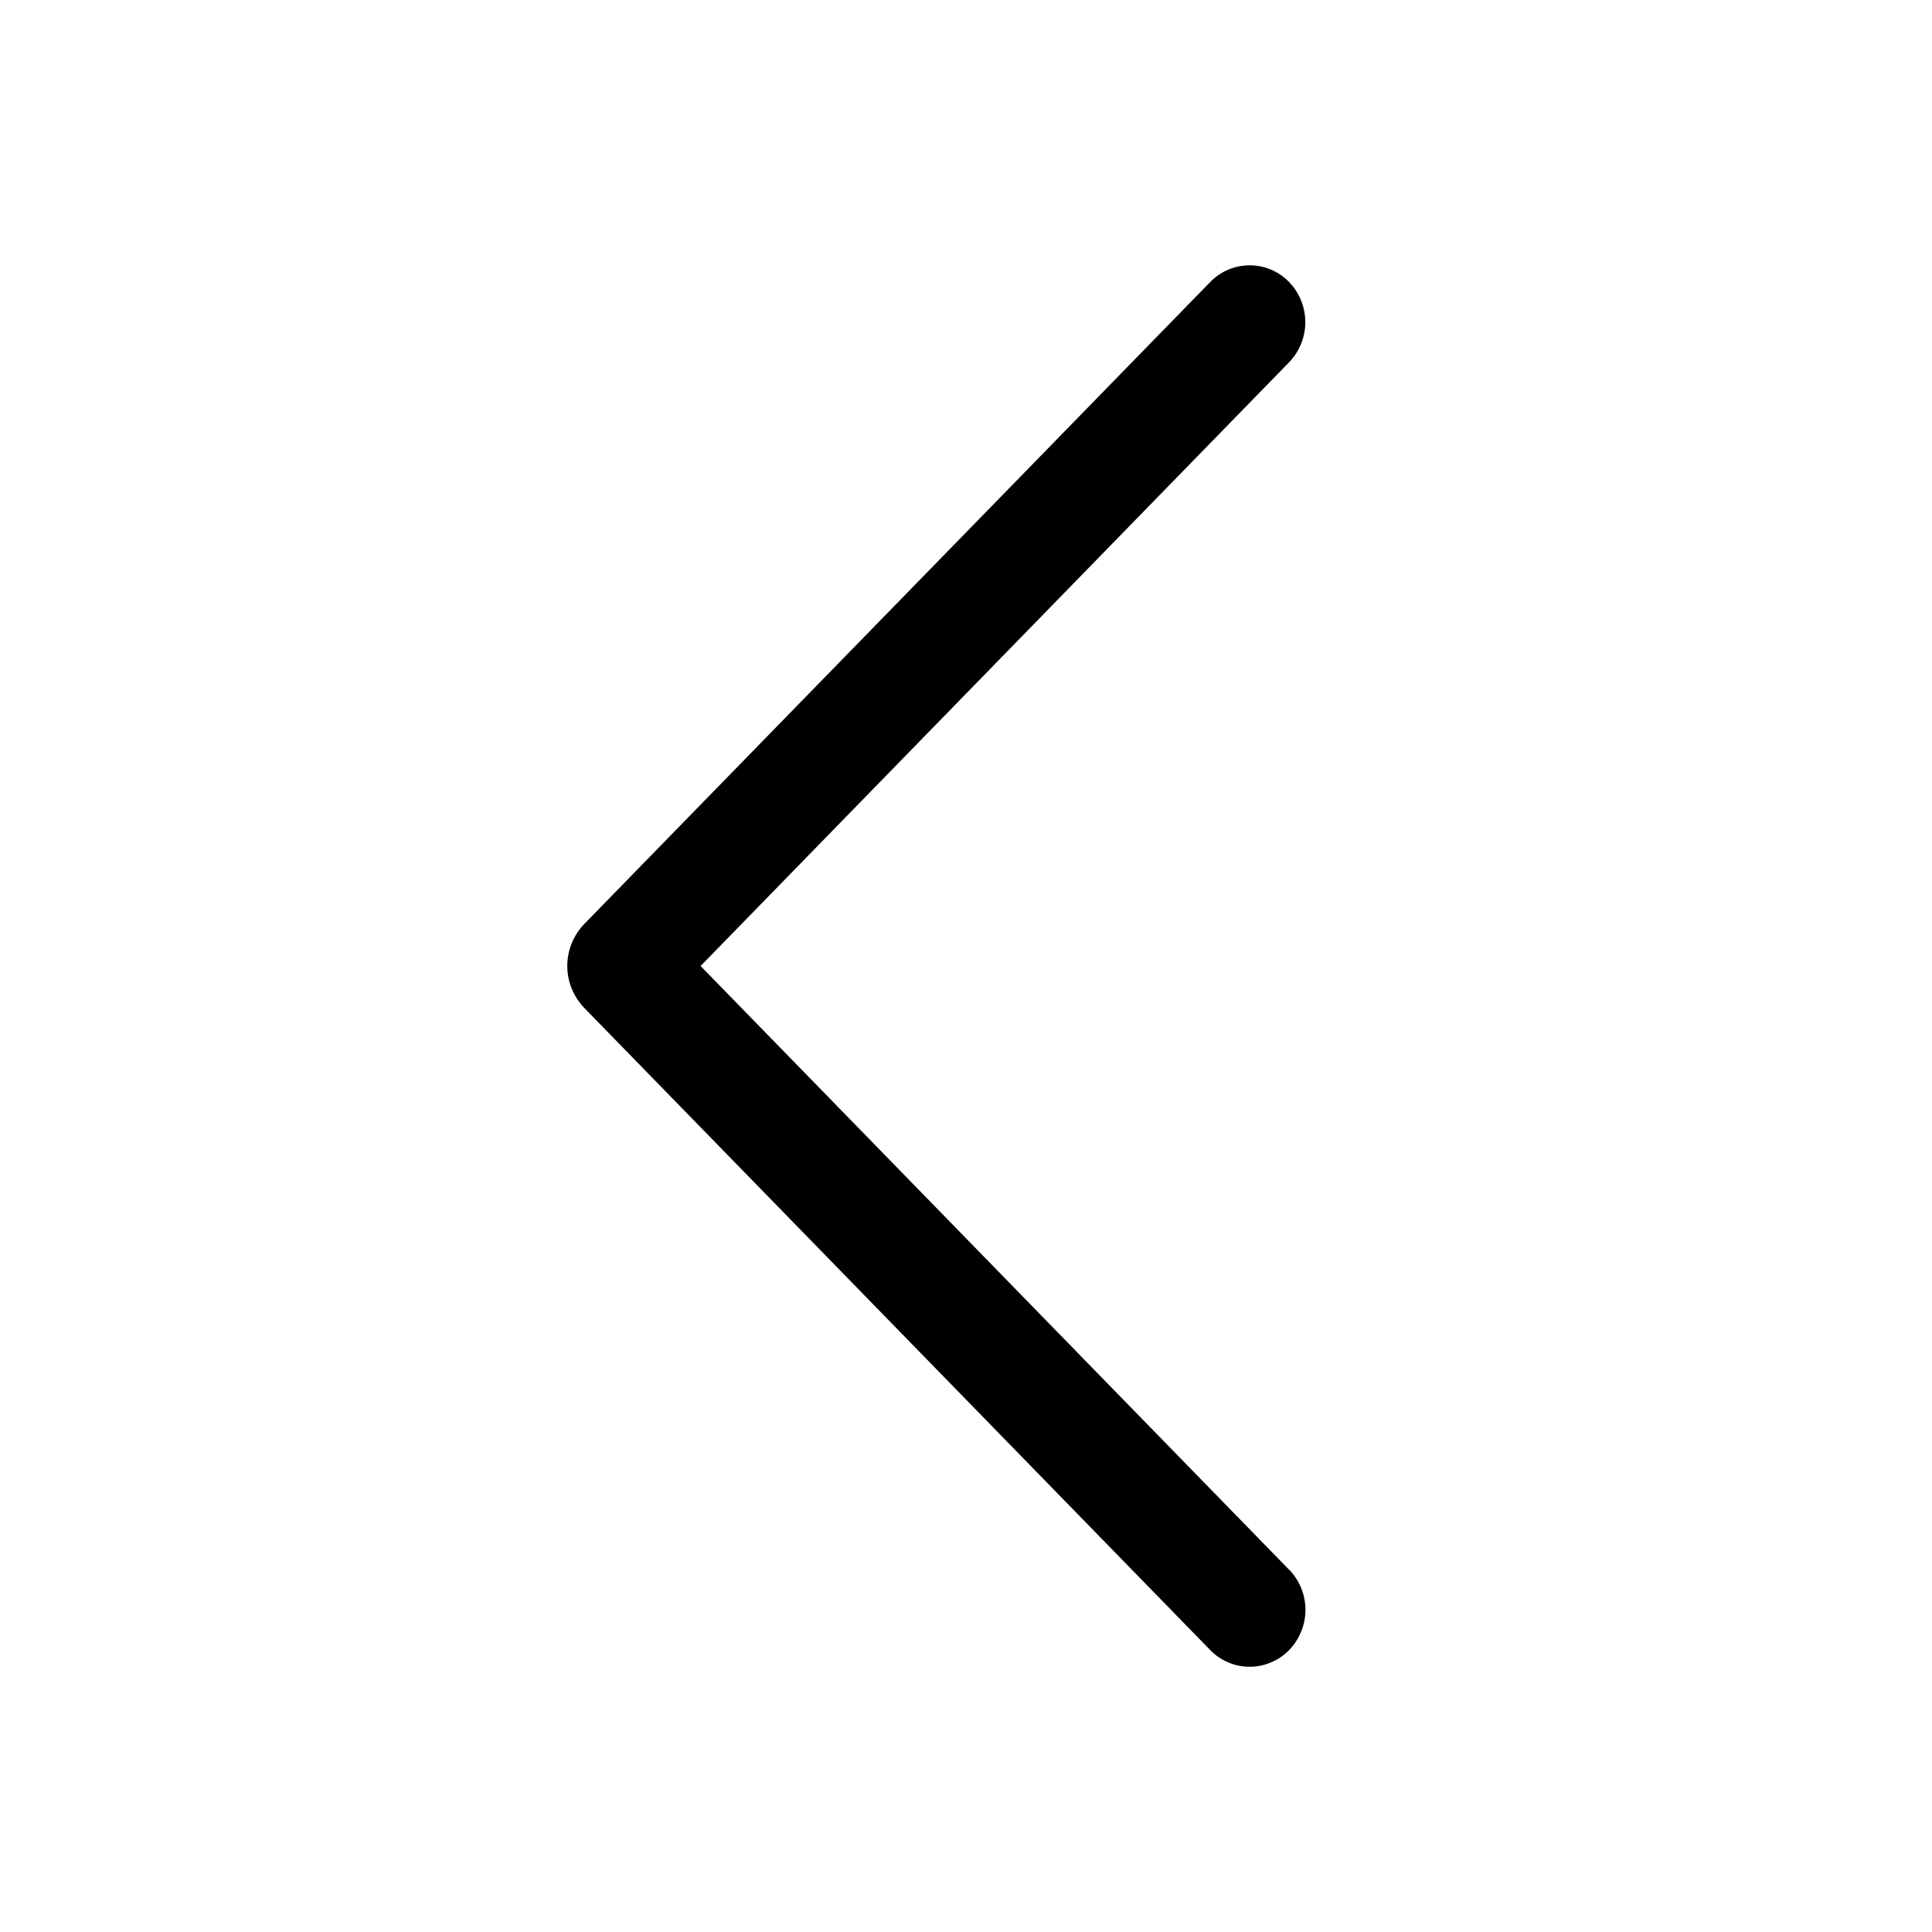
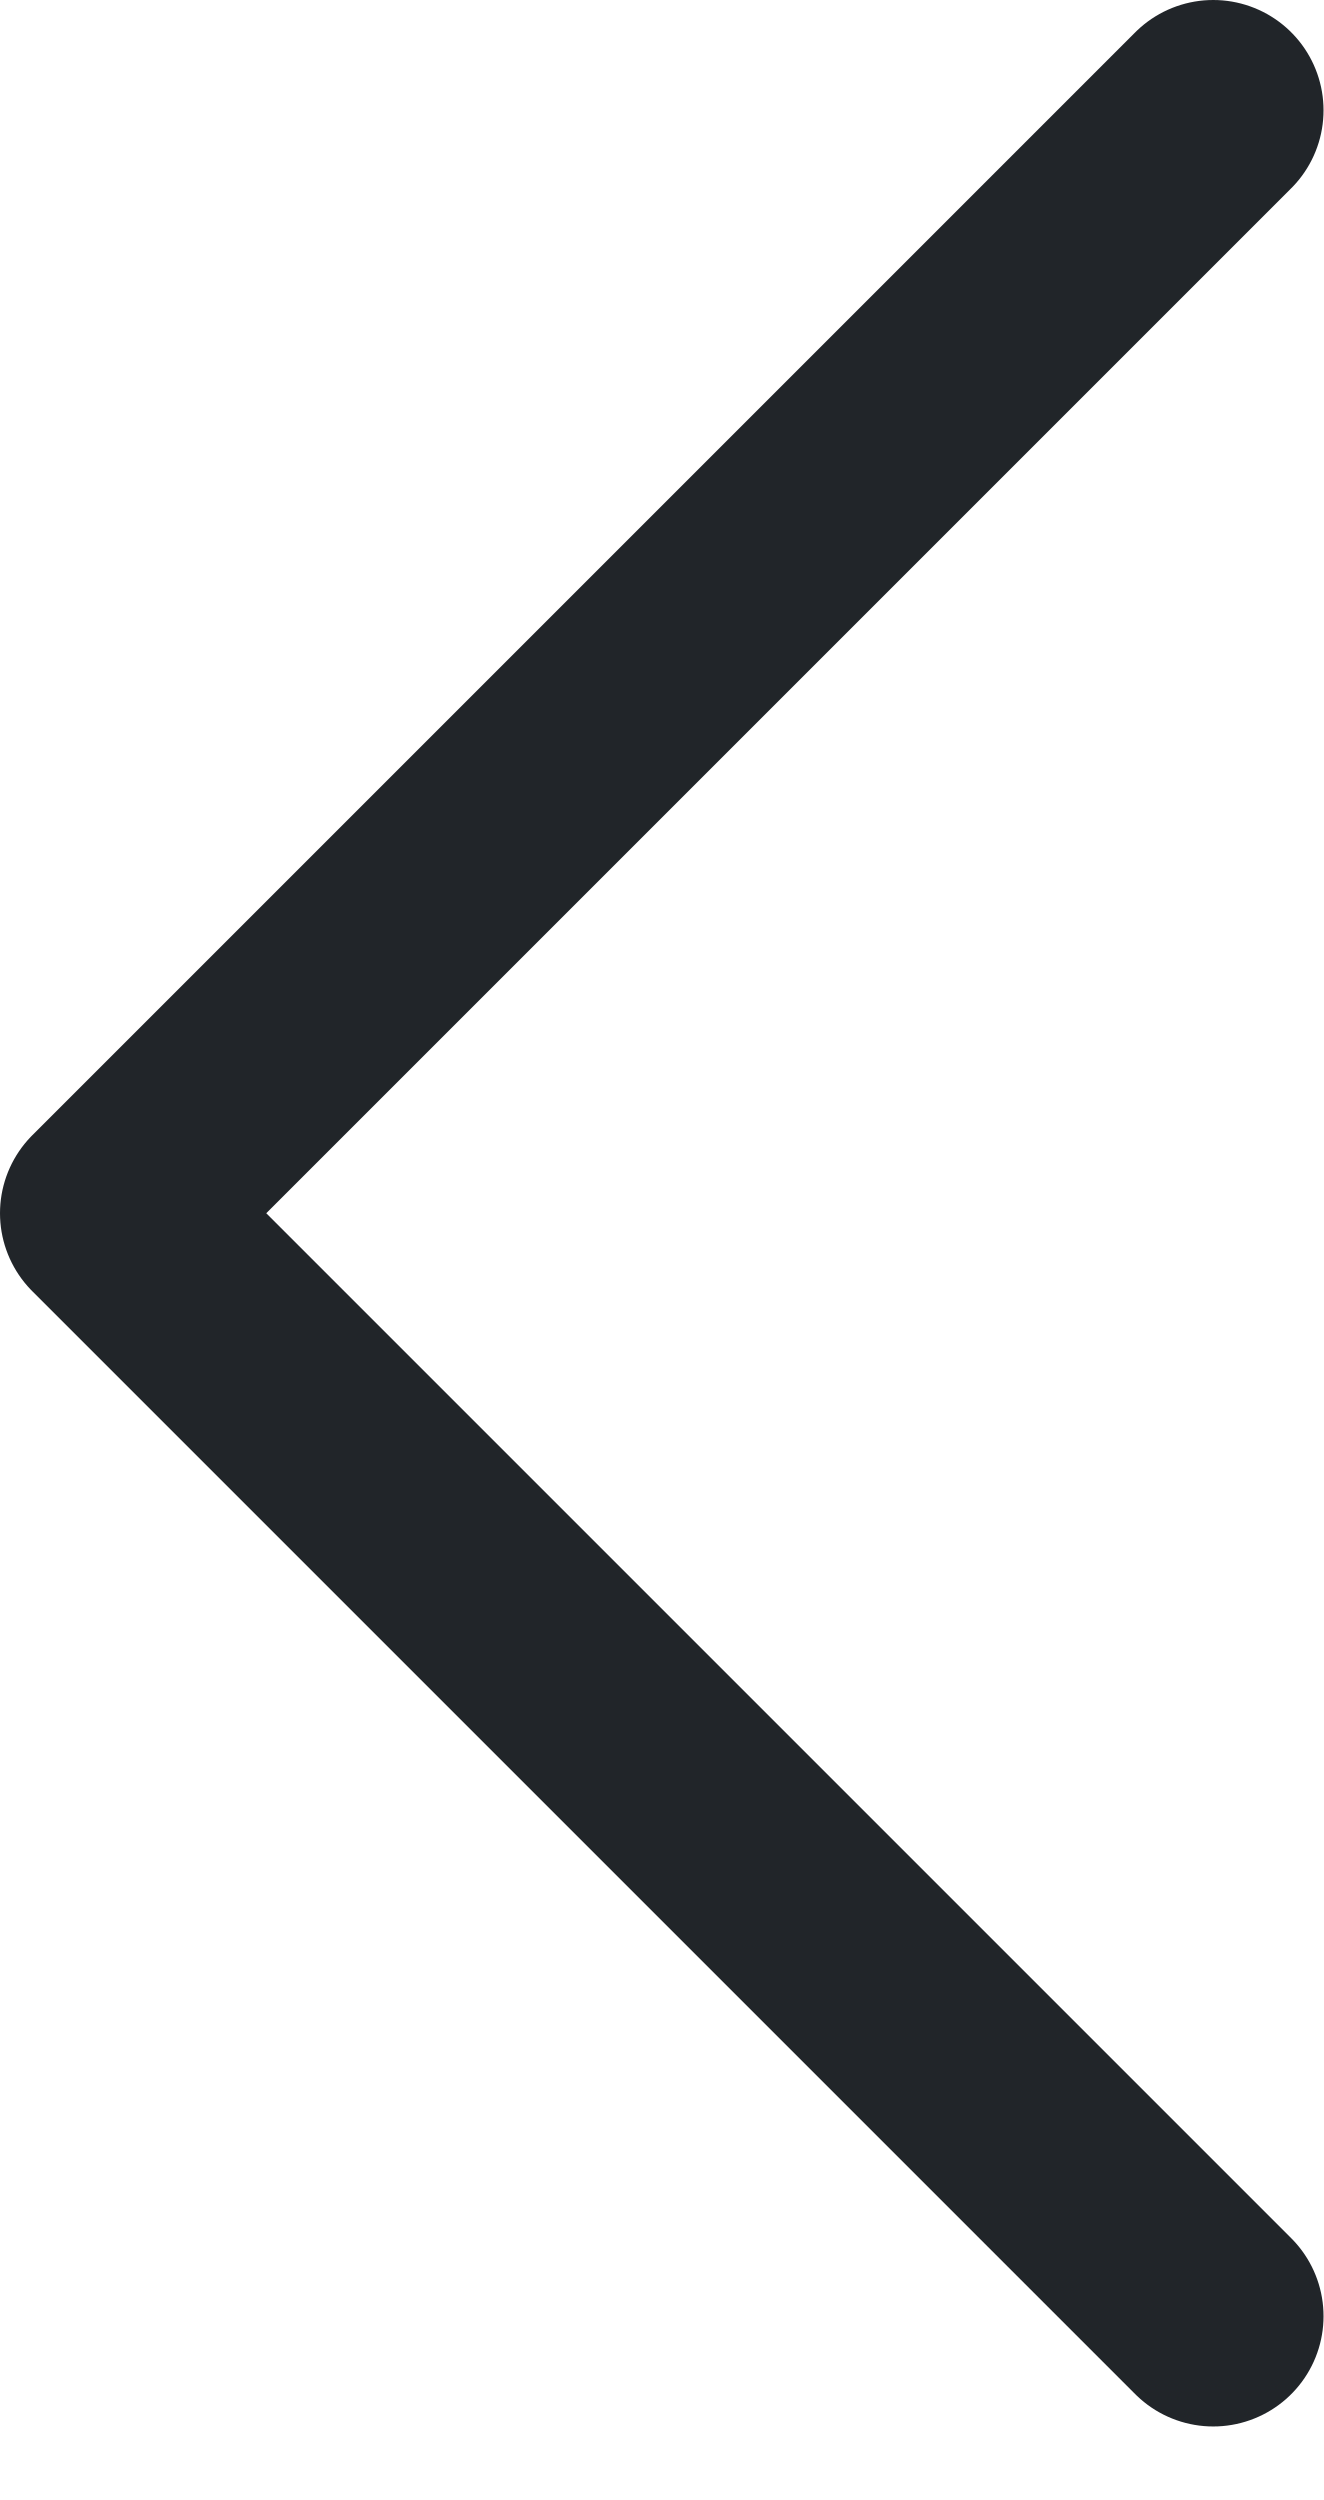
- <svg xmlns="http://www.w3.org/2000/svg" width="24" height="24" viewBox="0 0 24 24" fill="none">
-   <path d="M16.011 19.497L8.703 12L16.011 4.503C16.142 4.369 16.215 4.189 16.215 4.002C16.215 3.814 16.142 3.635 16.011 3.501C15.948 3.436 15.872 3.384 15.788 3.349C15.704 3.314 15.614 3.296 15.524 3.296C15.433 3.296 15.343 3.314 15.259 3.349C15.176 3.384 15.1 3.436 15.036 3.501L7.26 11.476C7.124 11.616 7.047 11.804 7.047 12C7.047 12.195 7.124 12.383 7.26 12.523L15.035 20.499C15.098 20.564 15.174 20.616 15.258 20.651C15.342 20.687 15.432 20.705 15.524 20.705C15.615 20.705 15.705 20.687 15.789 20.651C15.873 20.616 15.949 20.564 16.013 20.499C16.143 20.365 16.217 20.185 16.217 19.998C16.217 19.811 16.143 19.631 16.013 19.497H16.011Z" fill="black" />
+ <svg xmlns="http://www.w3.org/2000/svg" width="9" height="17" viewBox="0 0 9 17" fill="none">
+   <path d="M8.25 15.75L0.75 8.25L8.25 0.75" stroke="#212529" stroke-width="1.5" stroke-linecap="round" stroke-linejoin="round" />
</svg>
